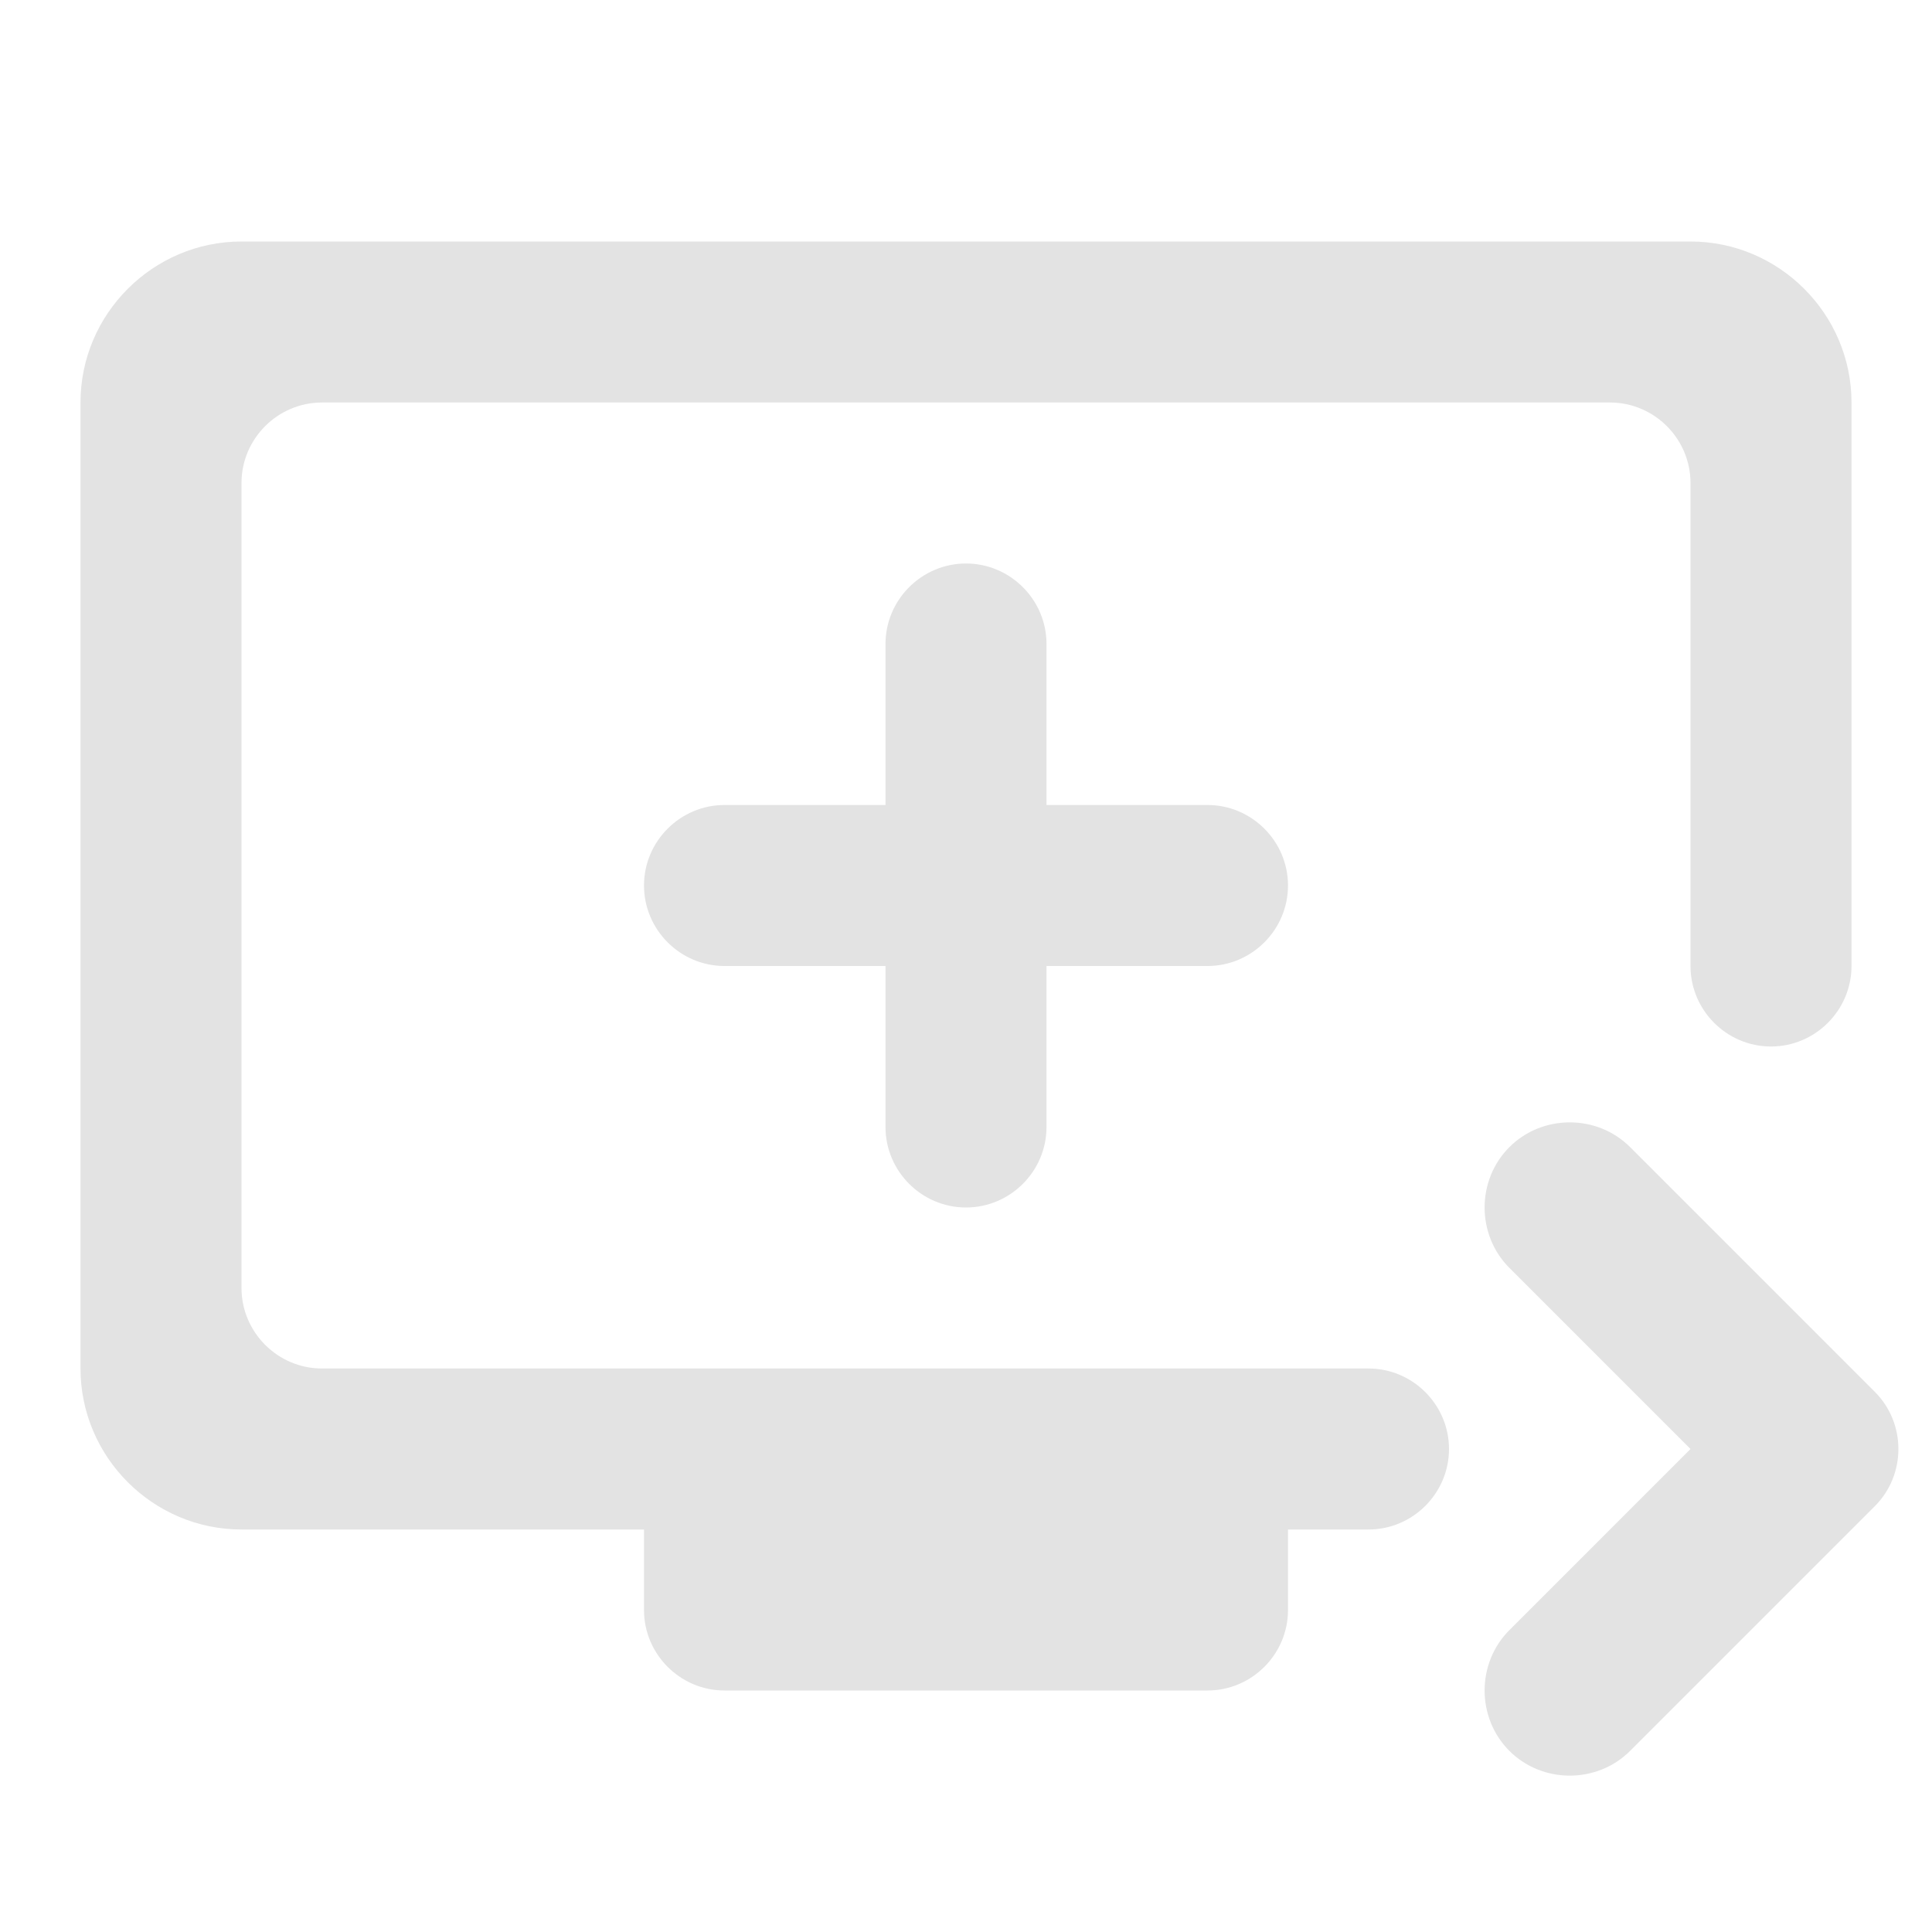
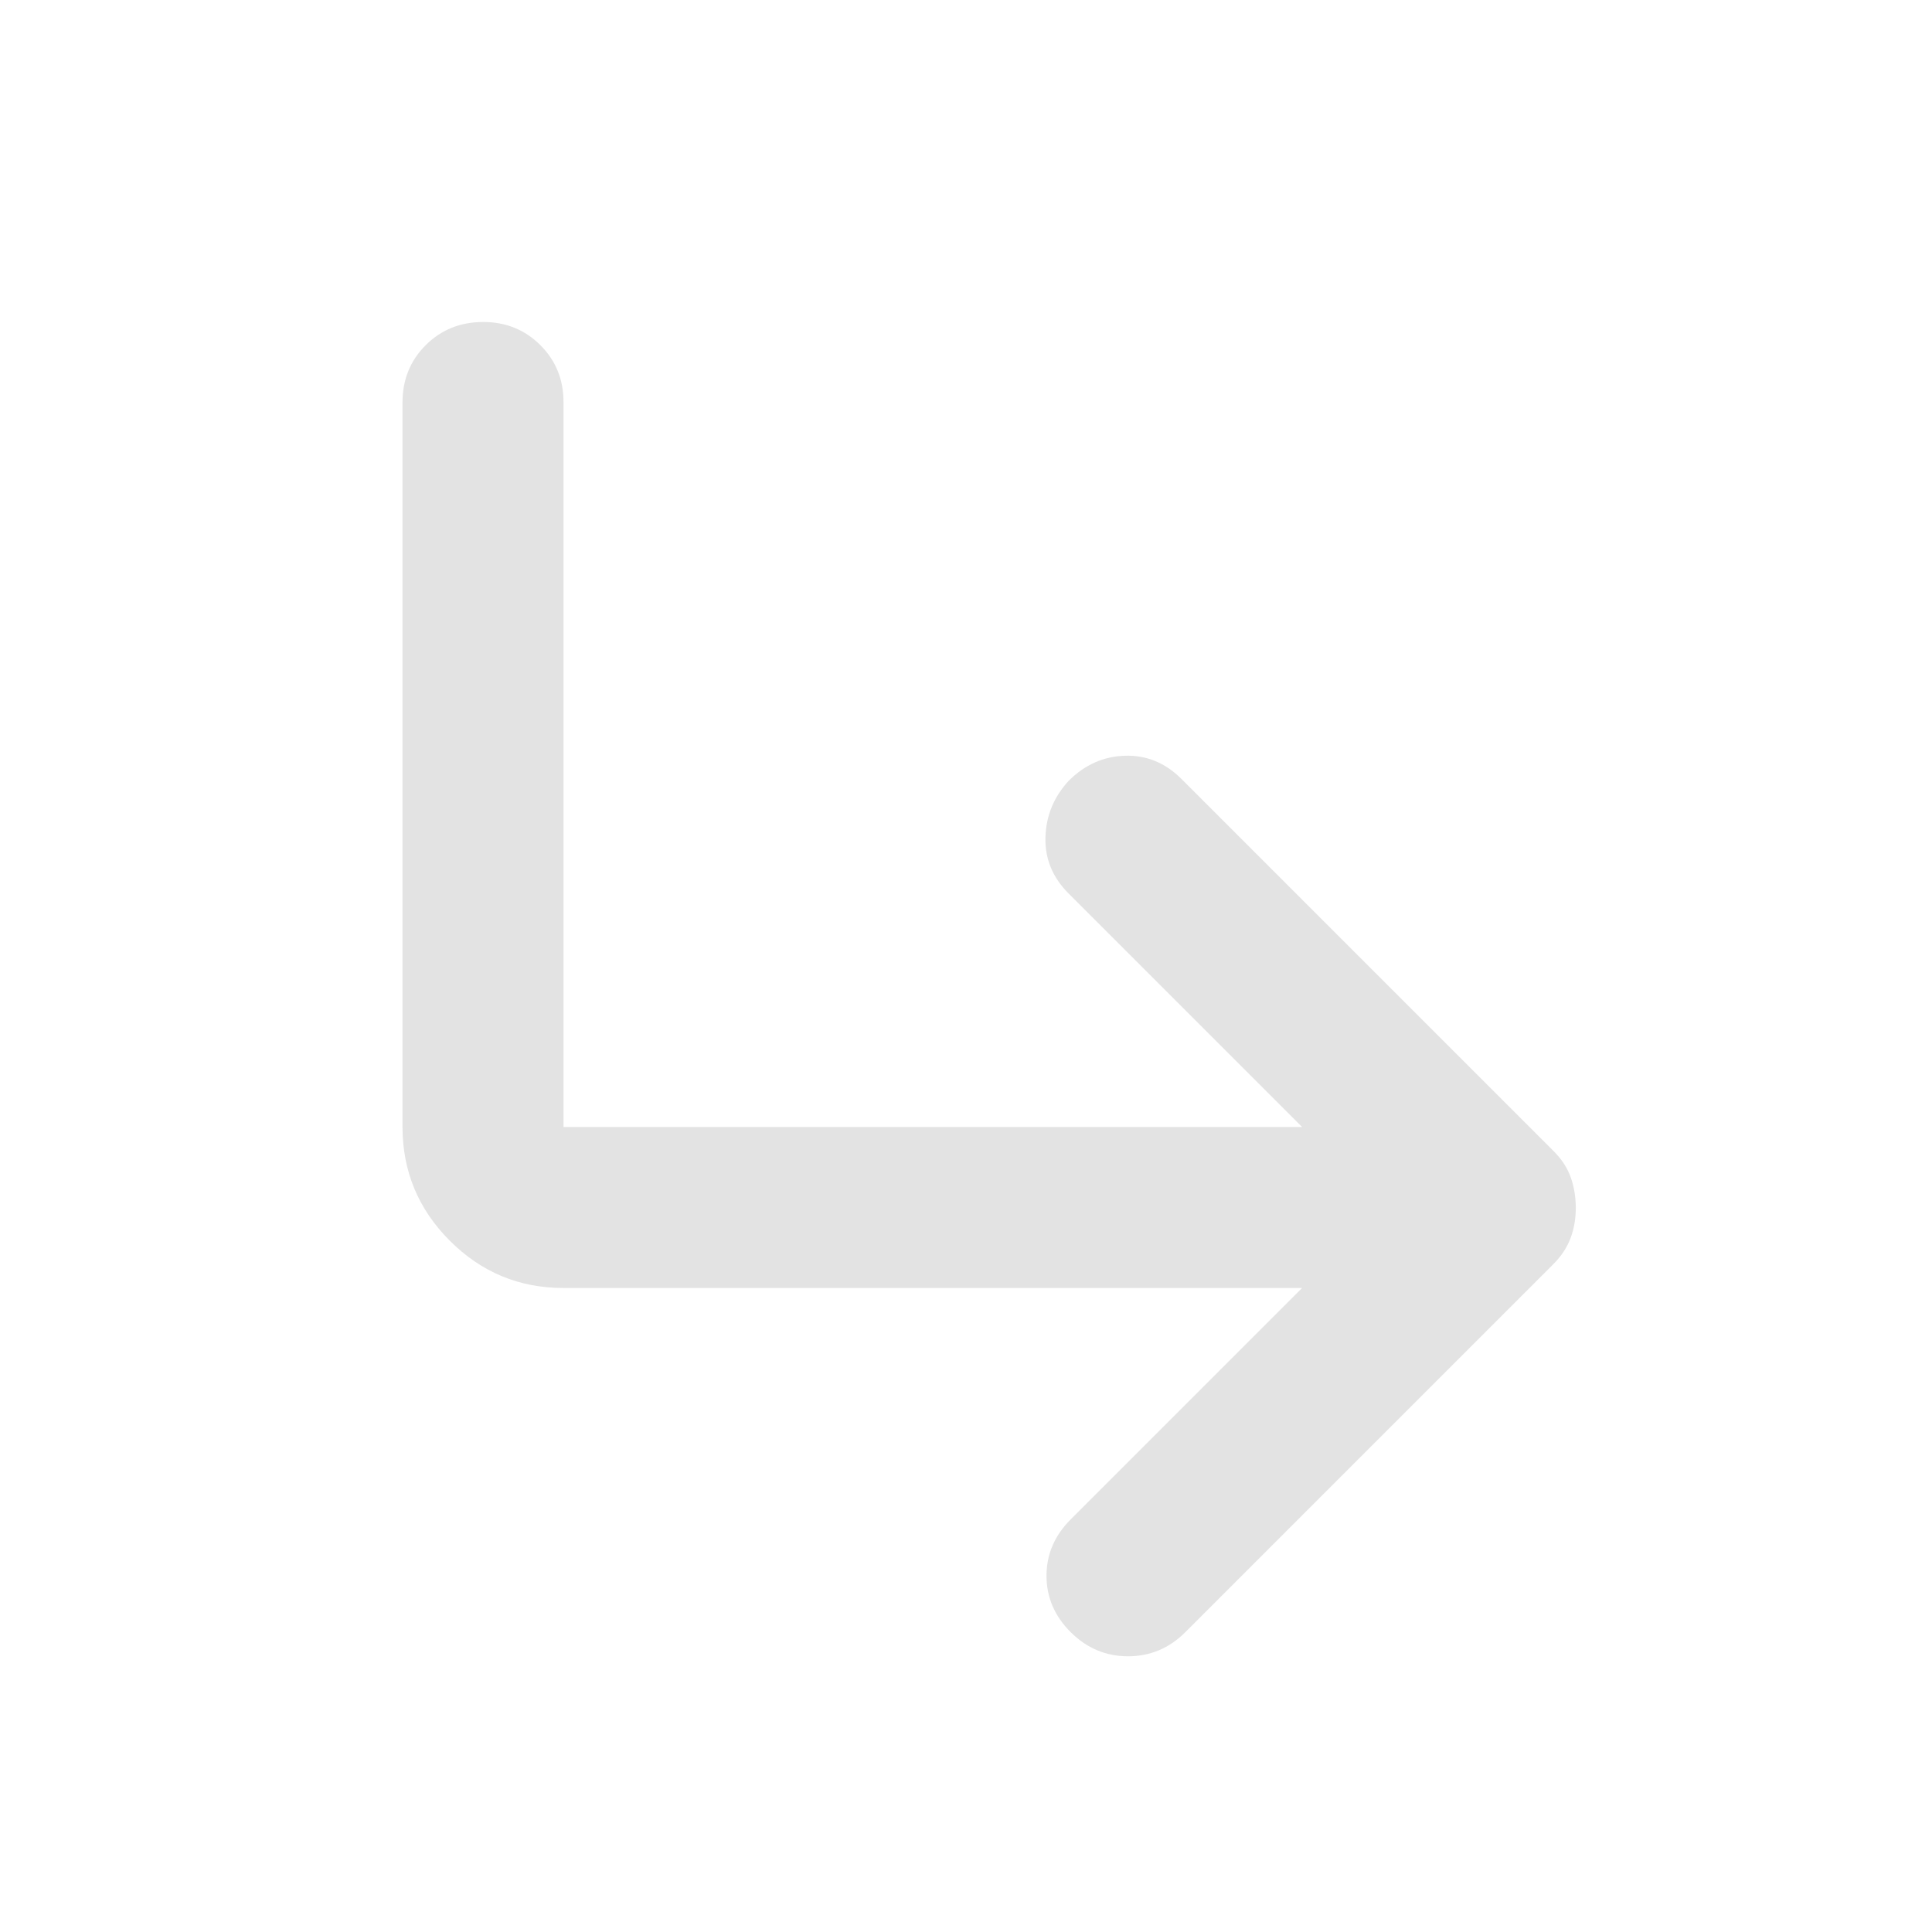
<svg xmlns="http://www.w3.org/2000/svg" fill="#e3e3e3" width="24" height="24" viewBox="0 0 24 24">
-   <path d="M21 3H3c-1.1 0-2 .9-2 2v12c0 1.1.9 2 2 2h5v1c0 .55.45 1 1 1h6c.55 0 1-.45 1-1v-1h1c.55 0 1-.45 1-1s-.45-1-1-1H4c-.55 0-1-.45-1-1V6c0-.55.45-1 1-1h16c.55 0 1 .45 1 1v6c0 .55.45 1 1 1s1-.45 1-1V5c0-1.1-.9-2-2-2m-8 7V8c0-.55-.45-1-1-1s-1 .45-1 1v2H9c-.55 0-1 .45-1 1s.45 1 1 1h2v2c0 .55.45 1 1 1s1-.45 1-1v-2h2c.55 0 1-.45 1-1s-.45-1-1-1zm10.29 8.71l-3.04 3.04c-.41.41-1.09.41-1.5 0s-.41-1.09 0-1.5L21 18l-2.25-2.25c-.41-.41-.41-1.09 0-1.5s1.09-.41 1.5 0l3.04 3.04c.39.39.39 1.03 0 1.42" />
+   <path d="M13.3 20.275q-.3-.3-.3-.7t.3-.7L16.175 16H7q-.825 0-1.412-.587T5 14V5q0-.425.288-.712T6 4t.713.288T7 5v9h9.175l-2.9-2.9q-.3-.3-.288-.7t.288-.7q.3-.3.7-.312t.7.287L19.3 14.3q.15.15.212.325t.063.375t-.063.375t-.212.325l-4.575 4.575q-.3.3-.712.3t-.713-.3" />
</svg>
